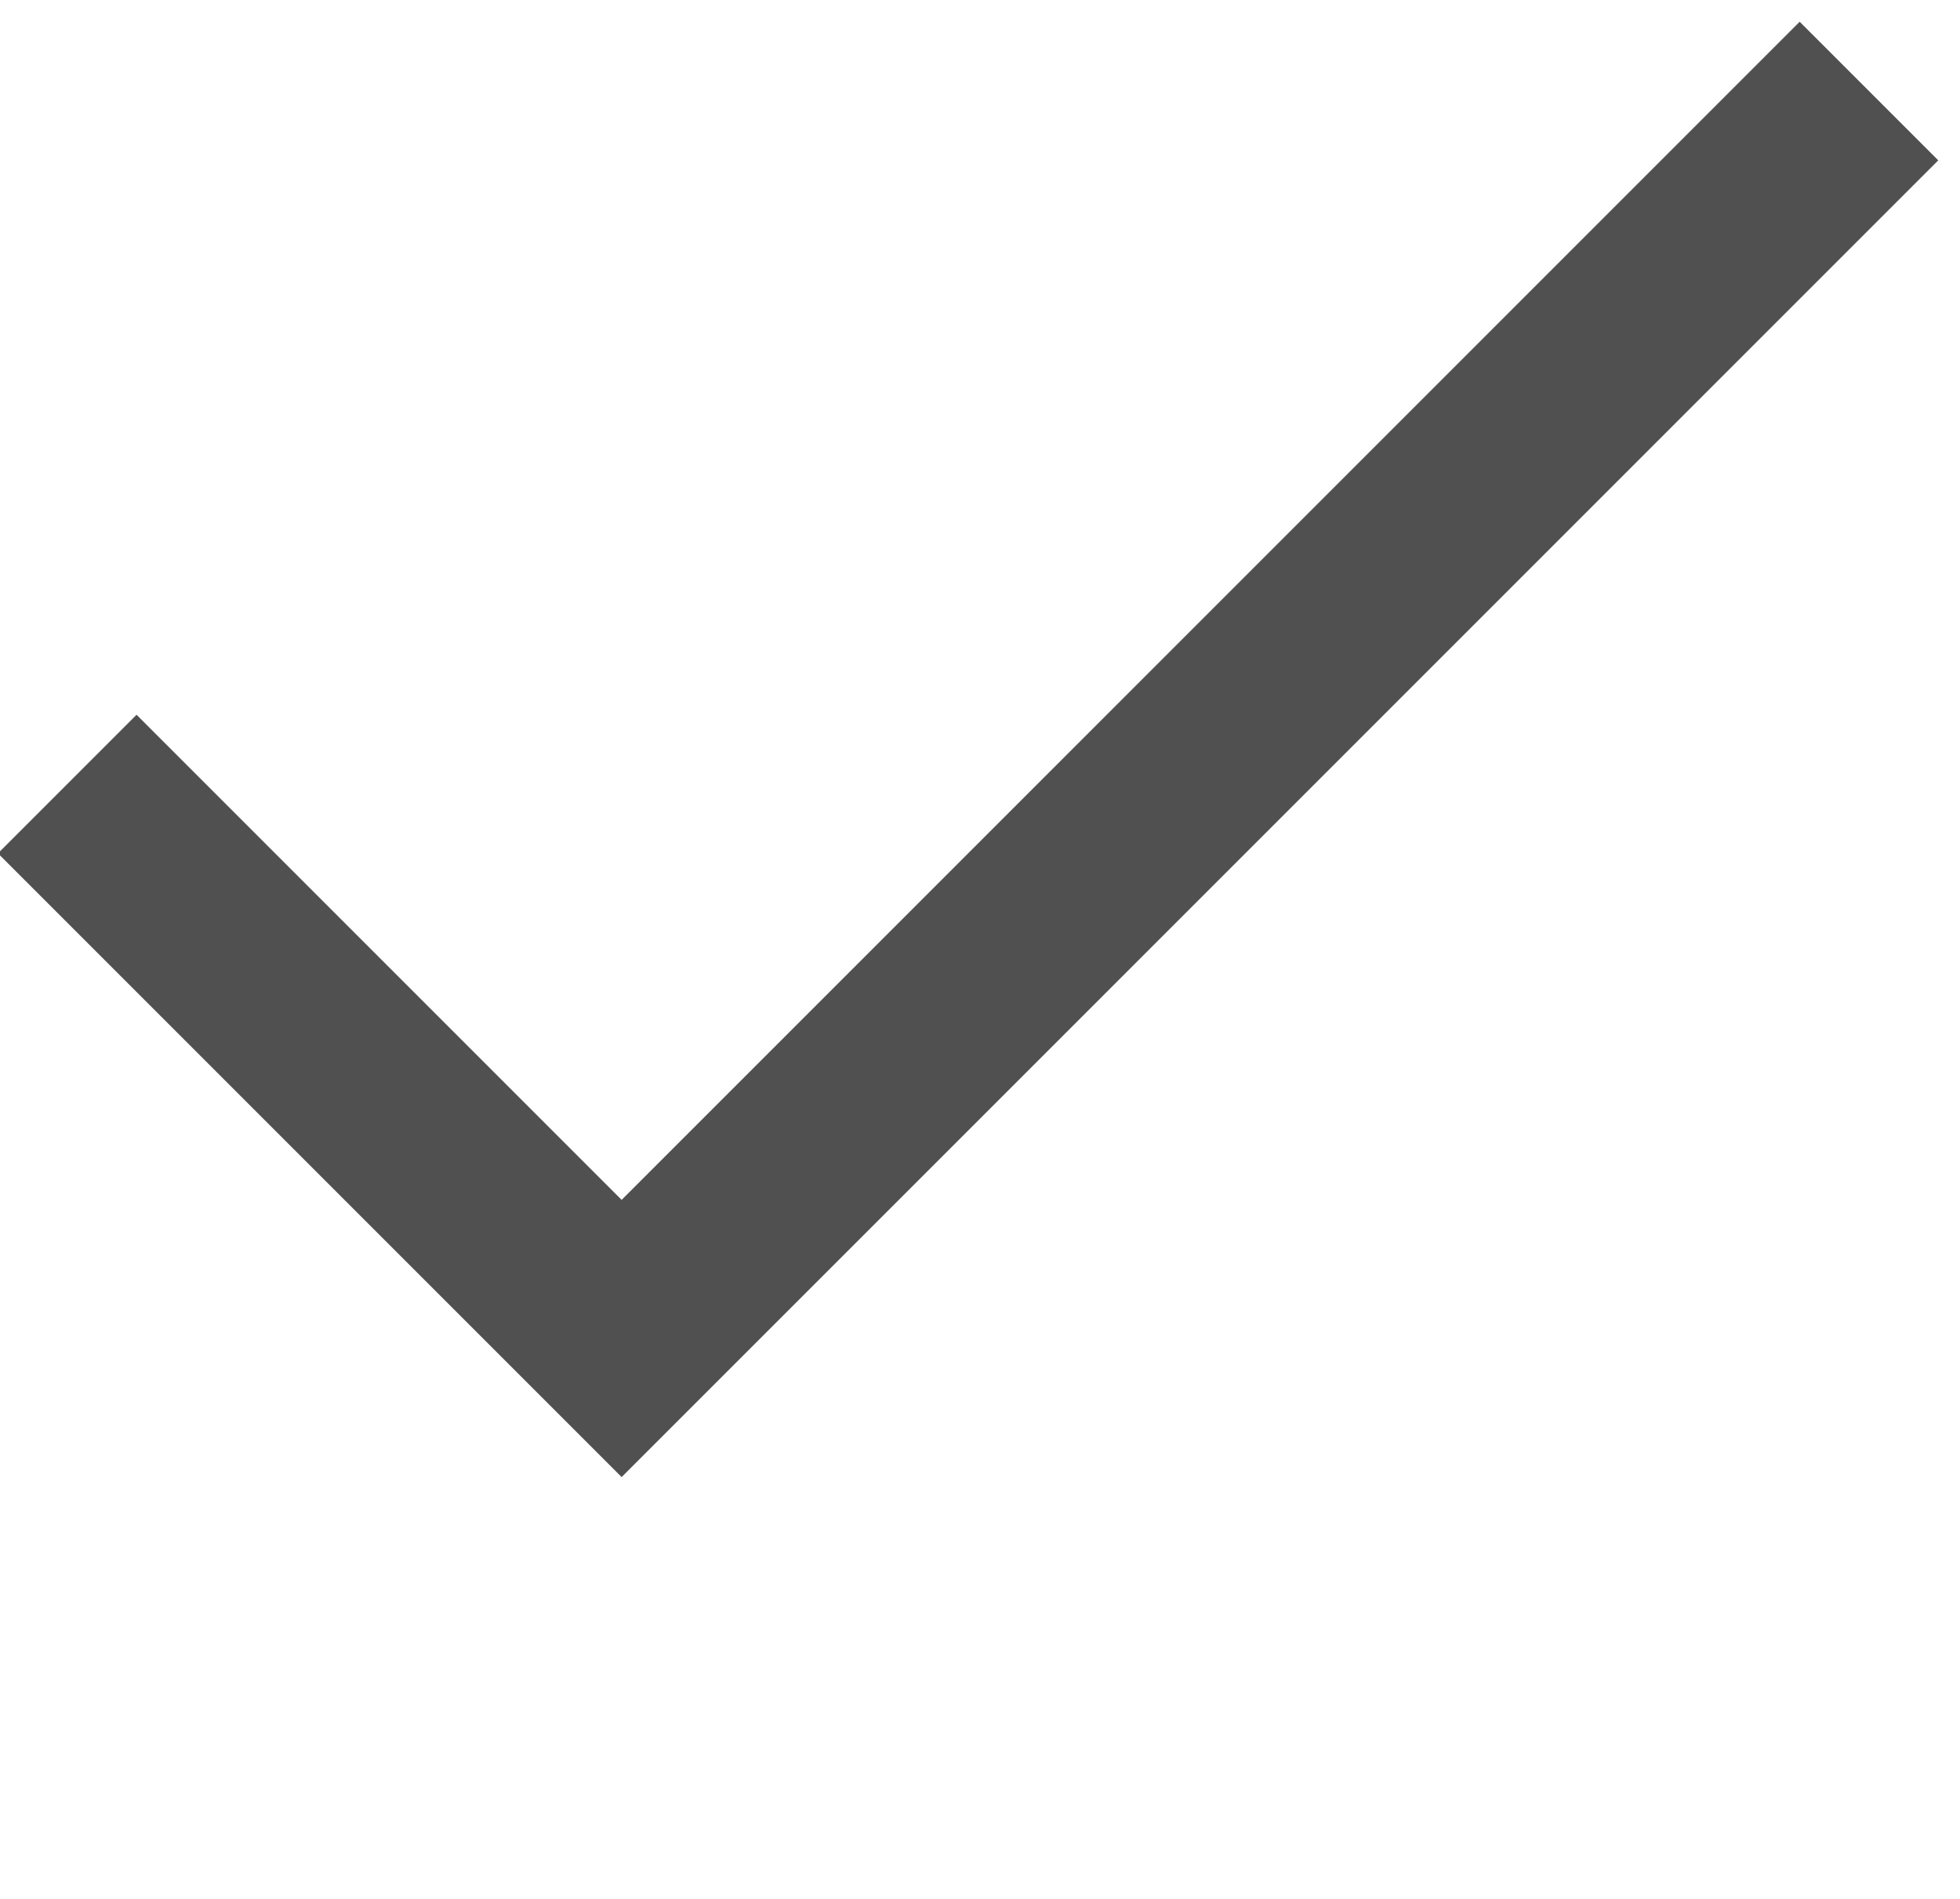
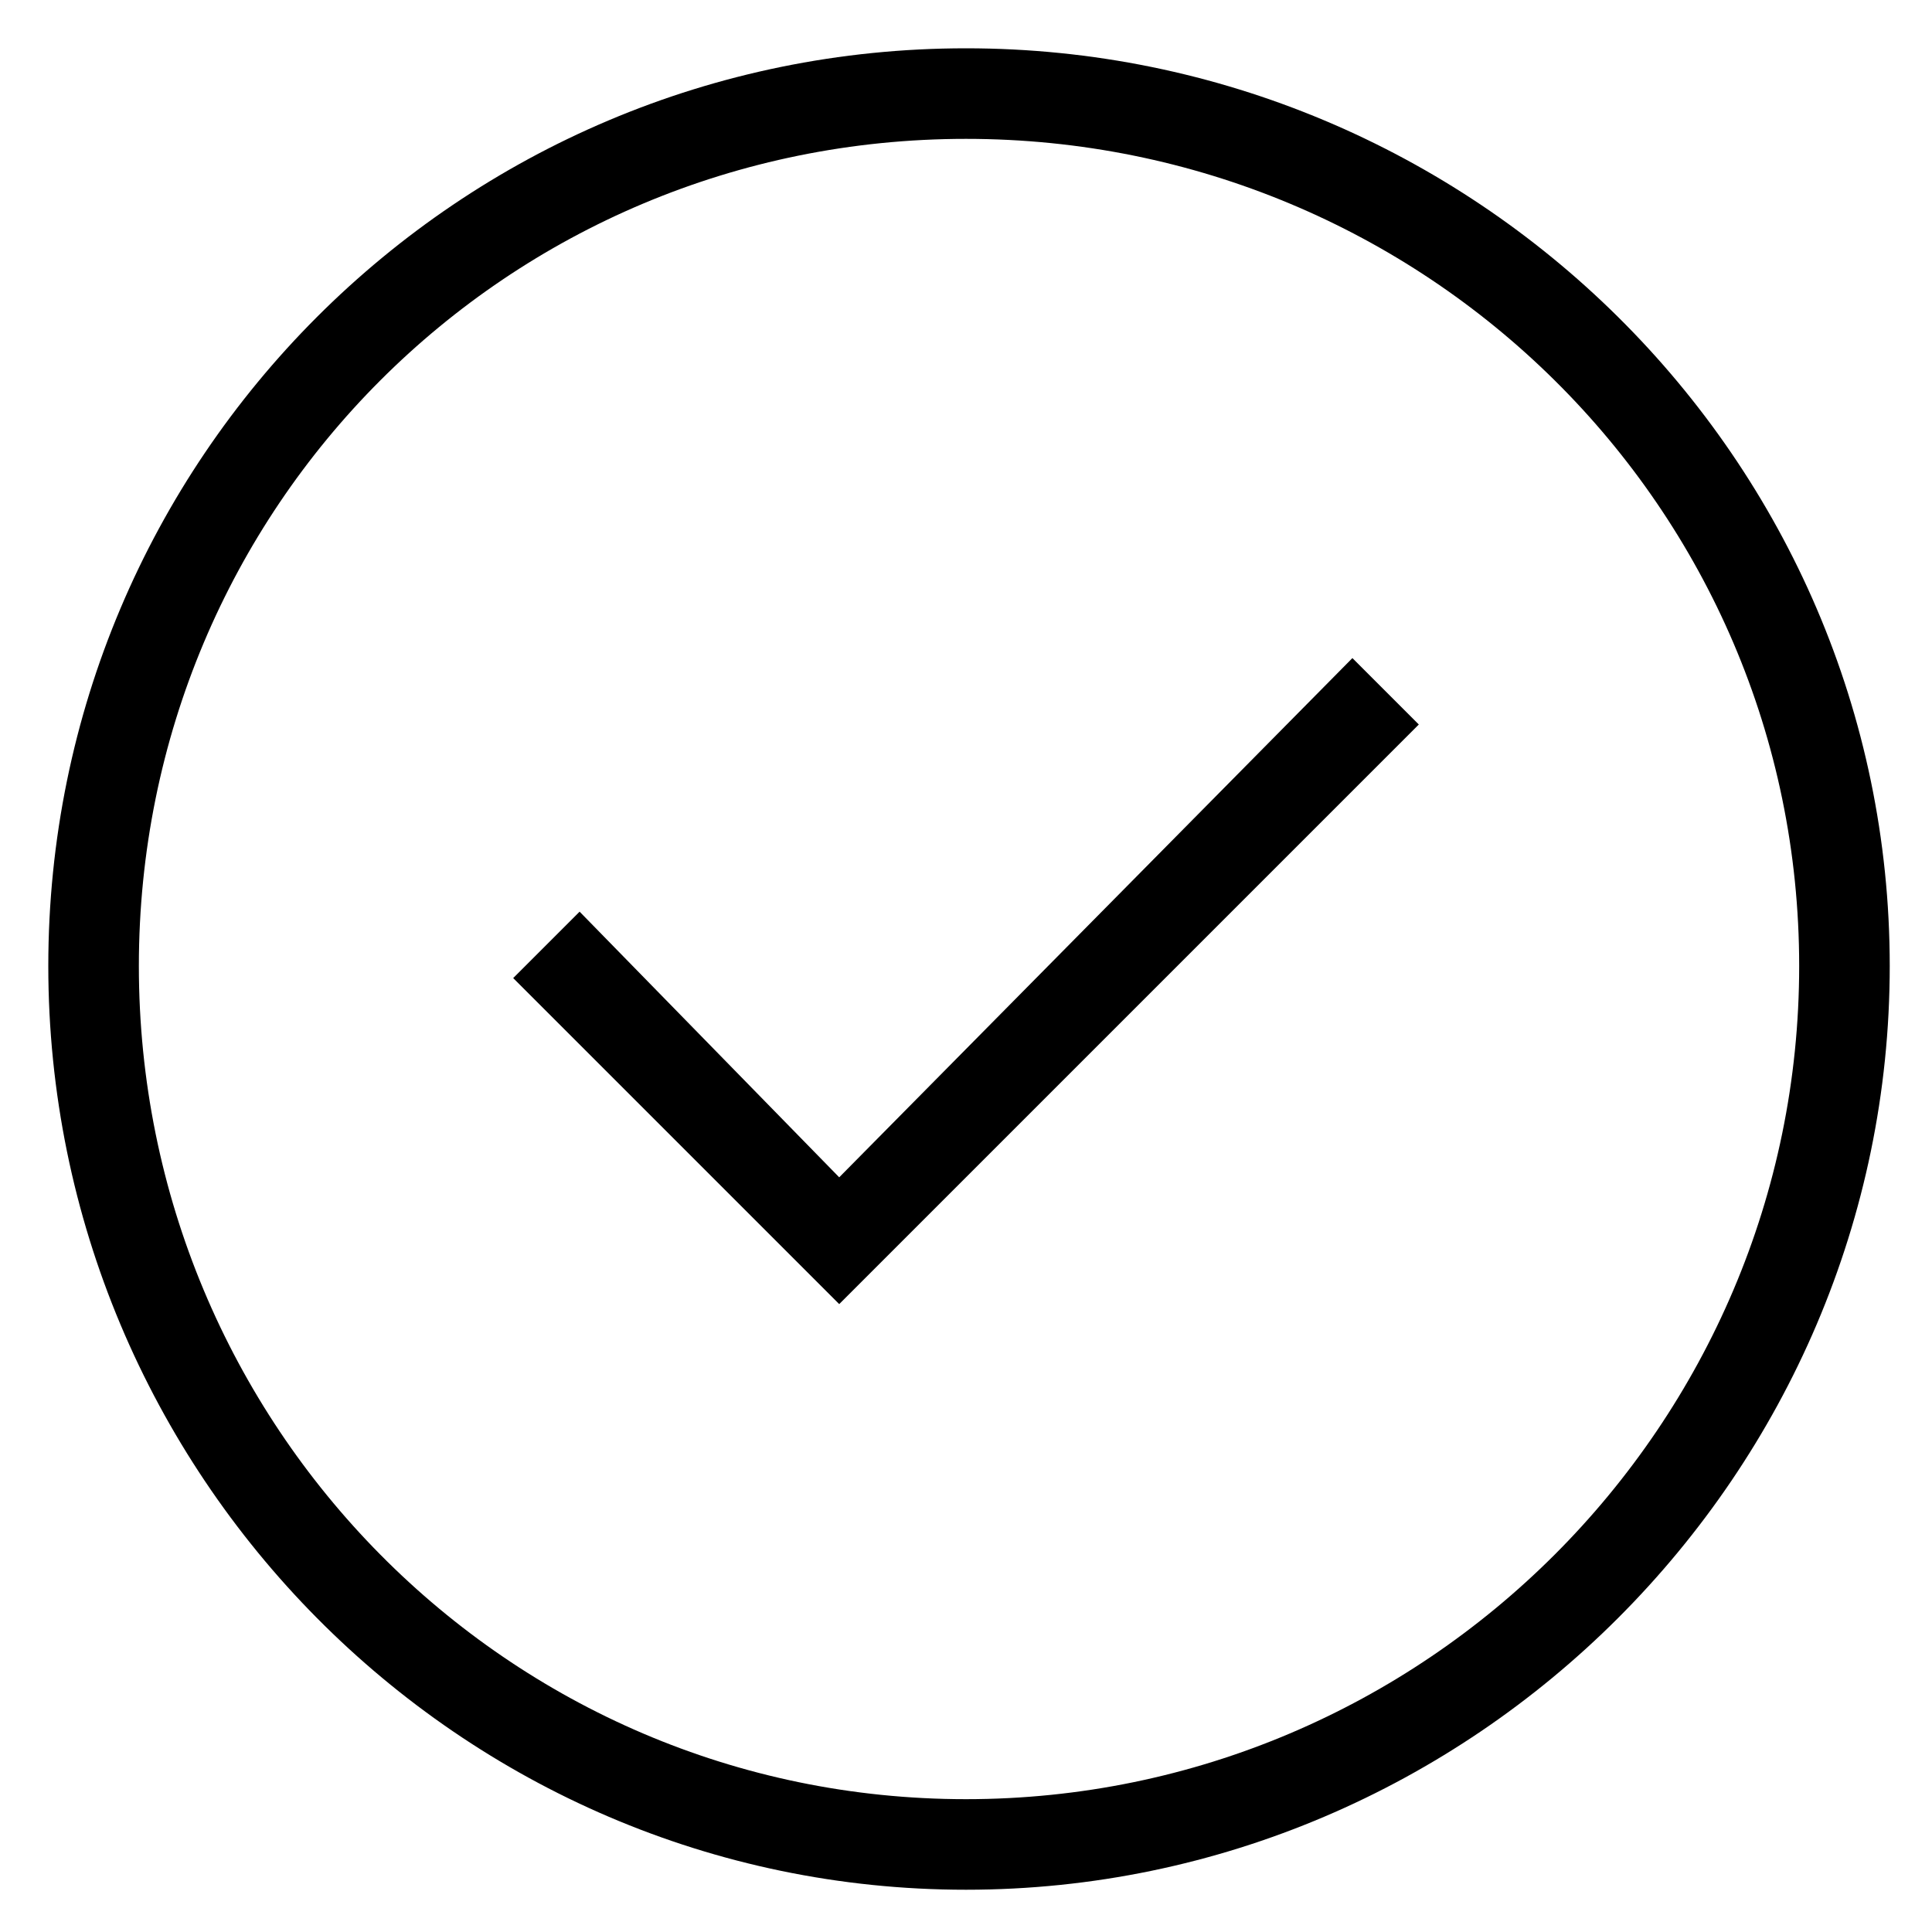
- <svg xmlns="http://www.w3.org/2000/svg" width="40" height="38.75">
+ <svg xmlns="http://www.w3.org/2000/svg" version="1.1" x="0px" y="0px" viewBox="0 0 32 32" enable-background="new 0 0 32 32" xml:space="preserve">
  <g>
-     <rect fill="none" id="canvas_background" height="402" width="582" y="-1" x="-1" />
-   </g>
-   <g>
-     <g id="svg_1" fill-rule="evenodd" fill="none">
-       <g id="svg_2" fill="#000000">
-         <g id="svg_3" transform="rotate(-45 23.29289,16) translate(-26.29289,-23) translate(2.792893,-0.5) ">
-           <path fill="#505050" id="svg_4" d="m29.293,38l0,4l38,0l0,-4l-38,0zm0,-14l0,14l4,0l0,-14l-4,0z" />
-         </g>
-       </g>
+     <g>
+       <path fill="#000000" d="M16,31.3C7.6,31.3,0.8,24.4,0.8,16S7.6,0.8,16,0.8S31.3,7.6,31.3,16S24.4,31.3,16,31.3z M16,2.3    C8.4,2.3,2.3,8.4,2.3,16S8.4,29.8,16,29.8S29.8,23.6,29.8,16S23.6,2.3,16,2.3z" />
+     </g>
+     <g>
+       <polygon fill="#000000" points="13.9,21.6 8.5,16.2 9.6,15.1 13.9,19.5 22.4,10.9 23.5,12   " />
    </g>
  </g>
</svg>
